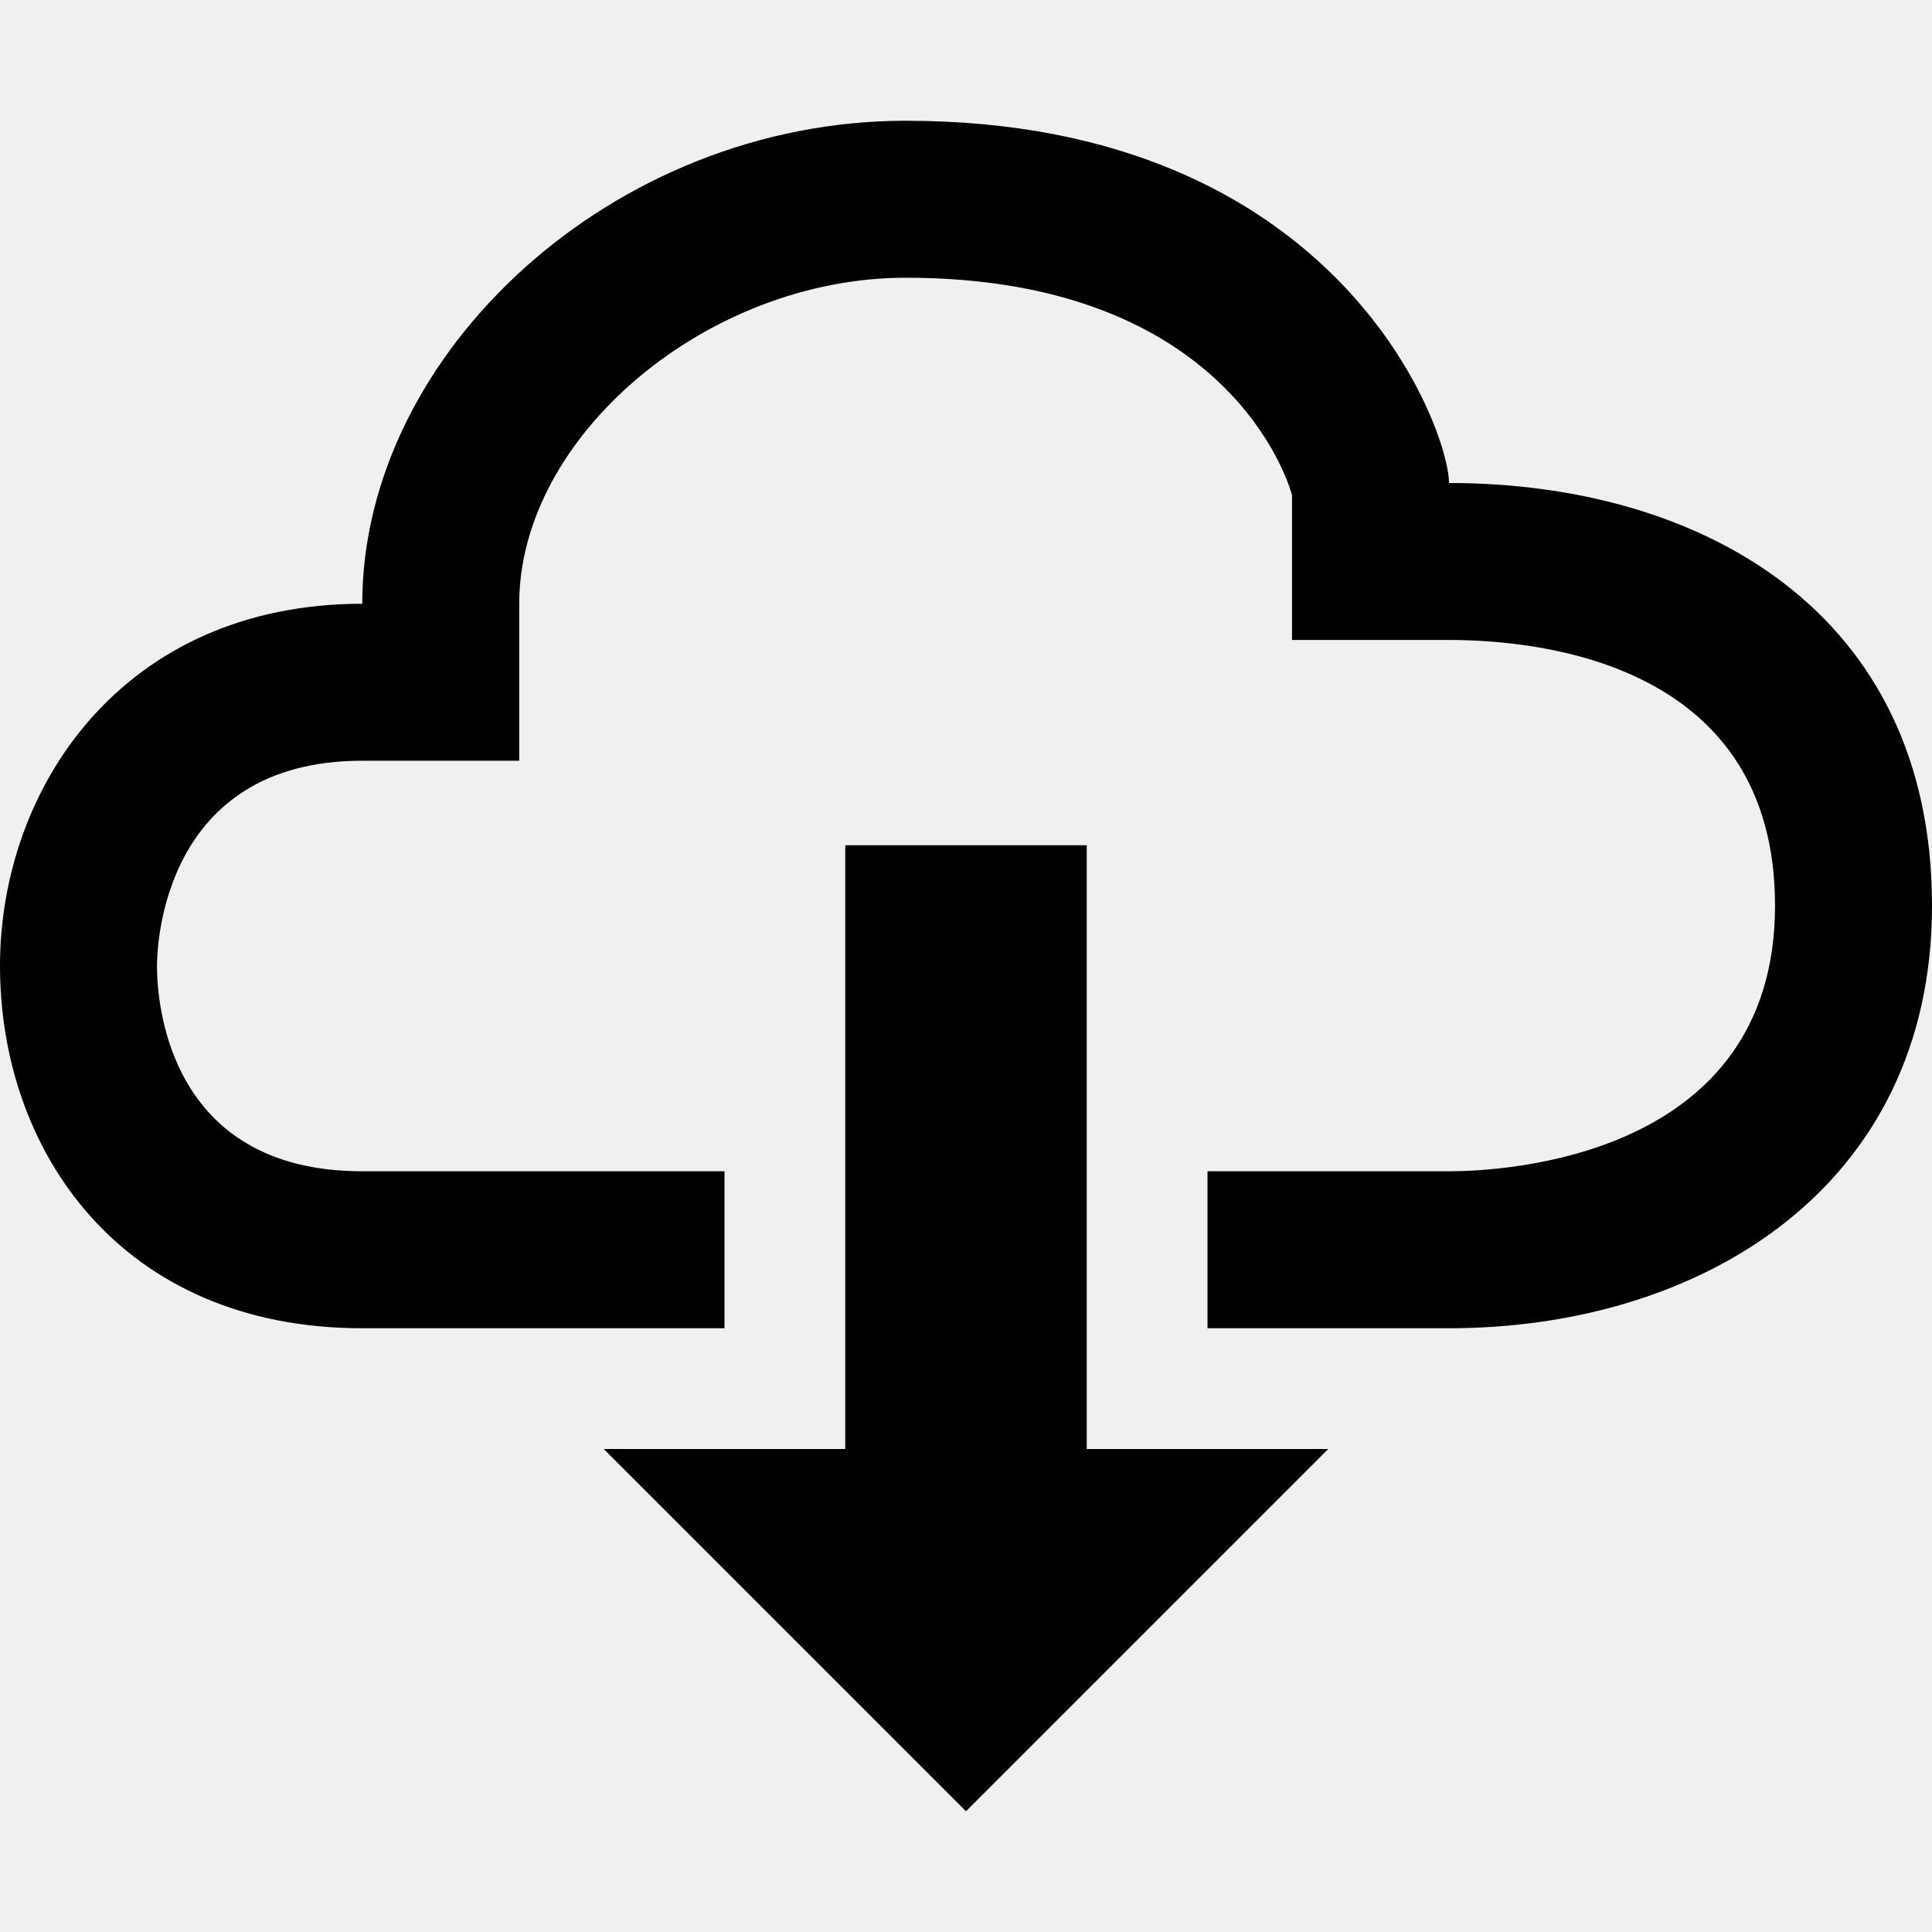
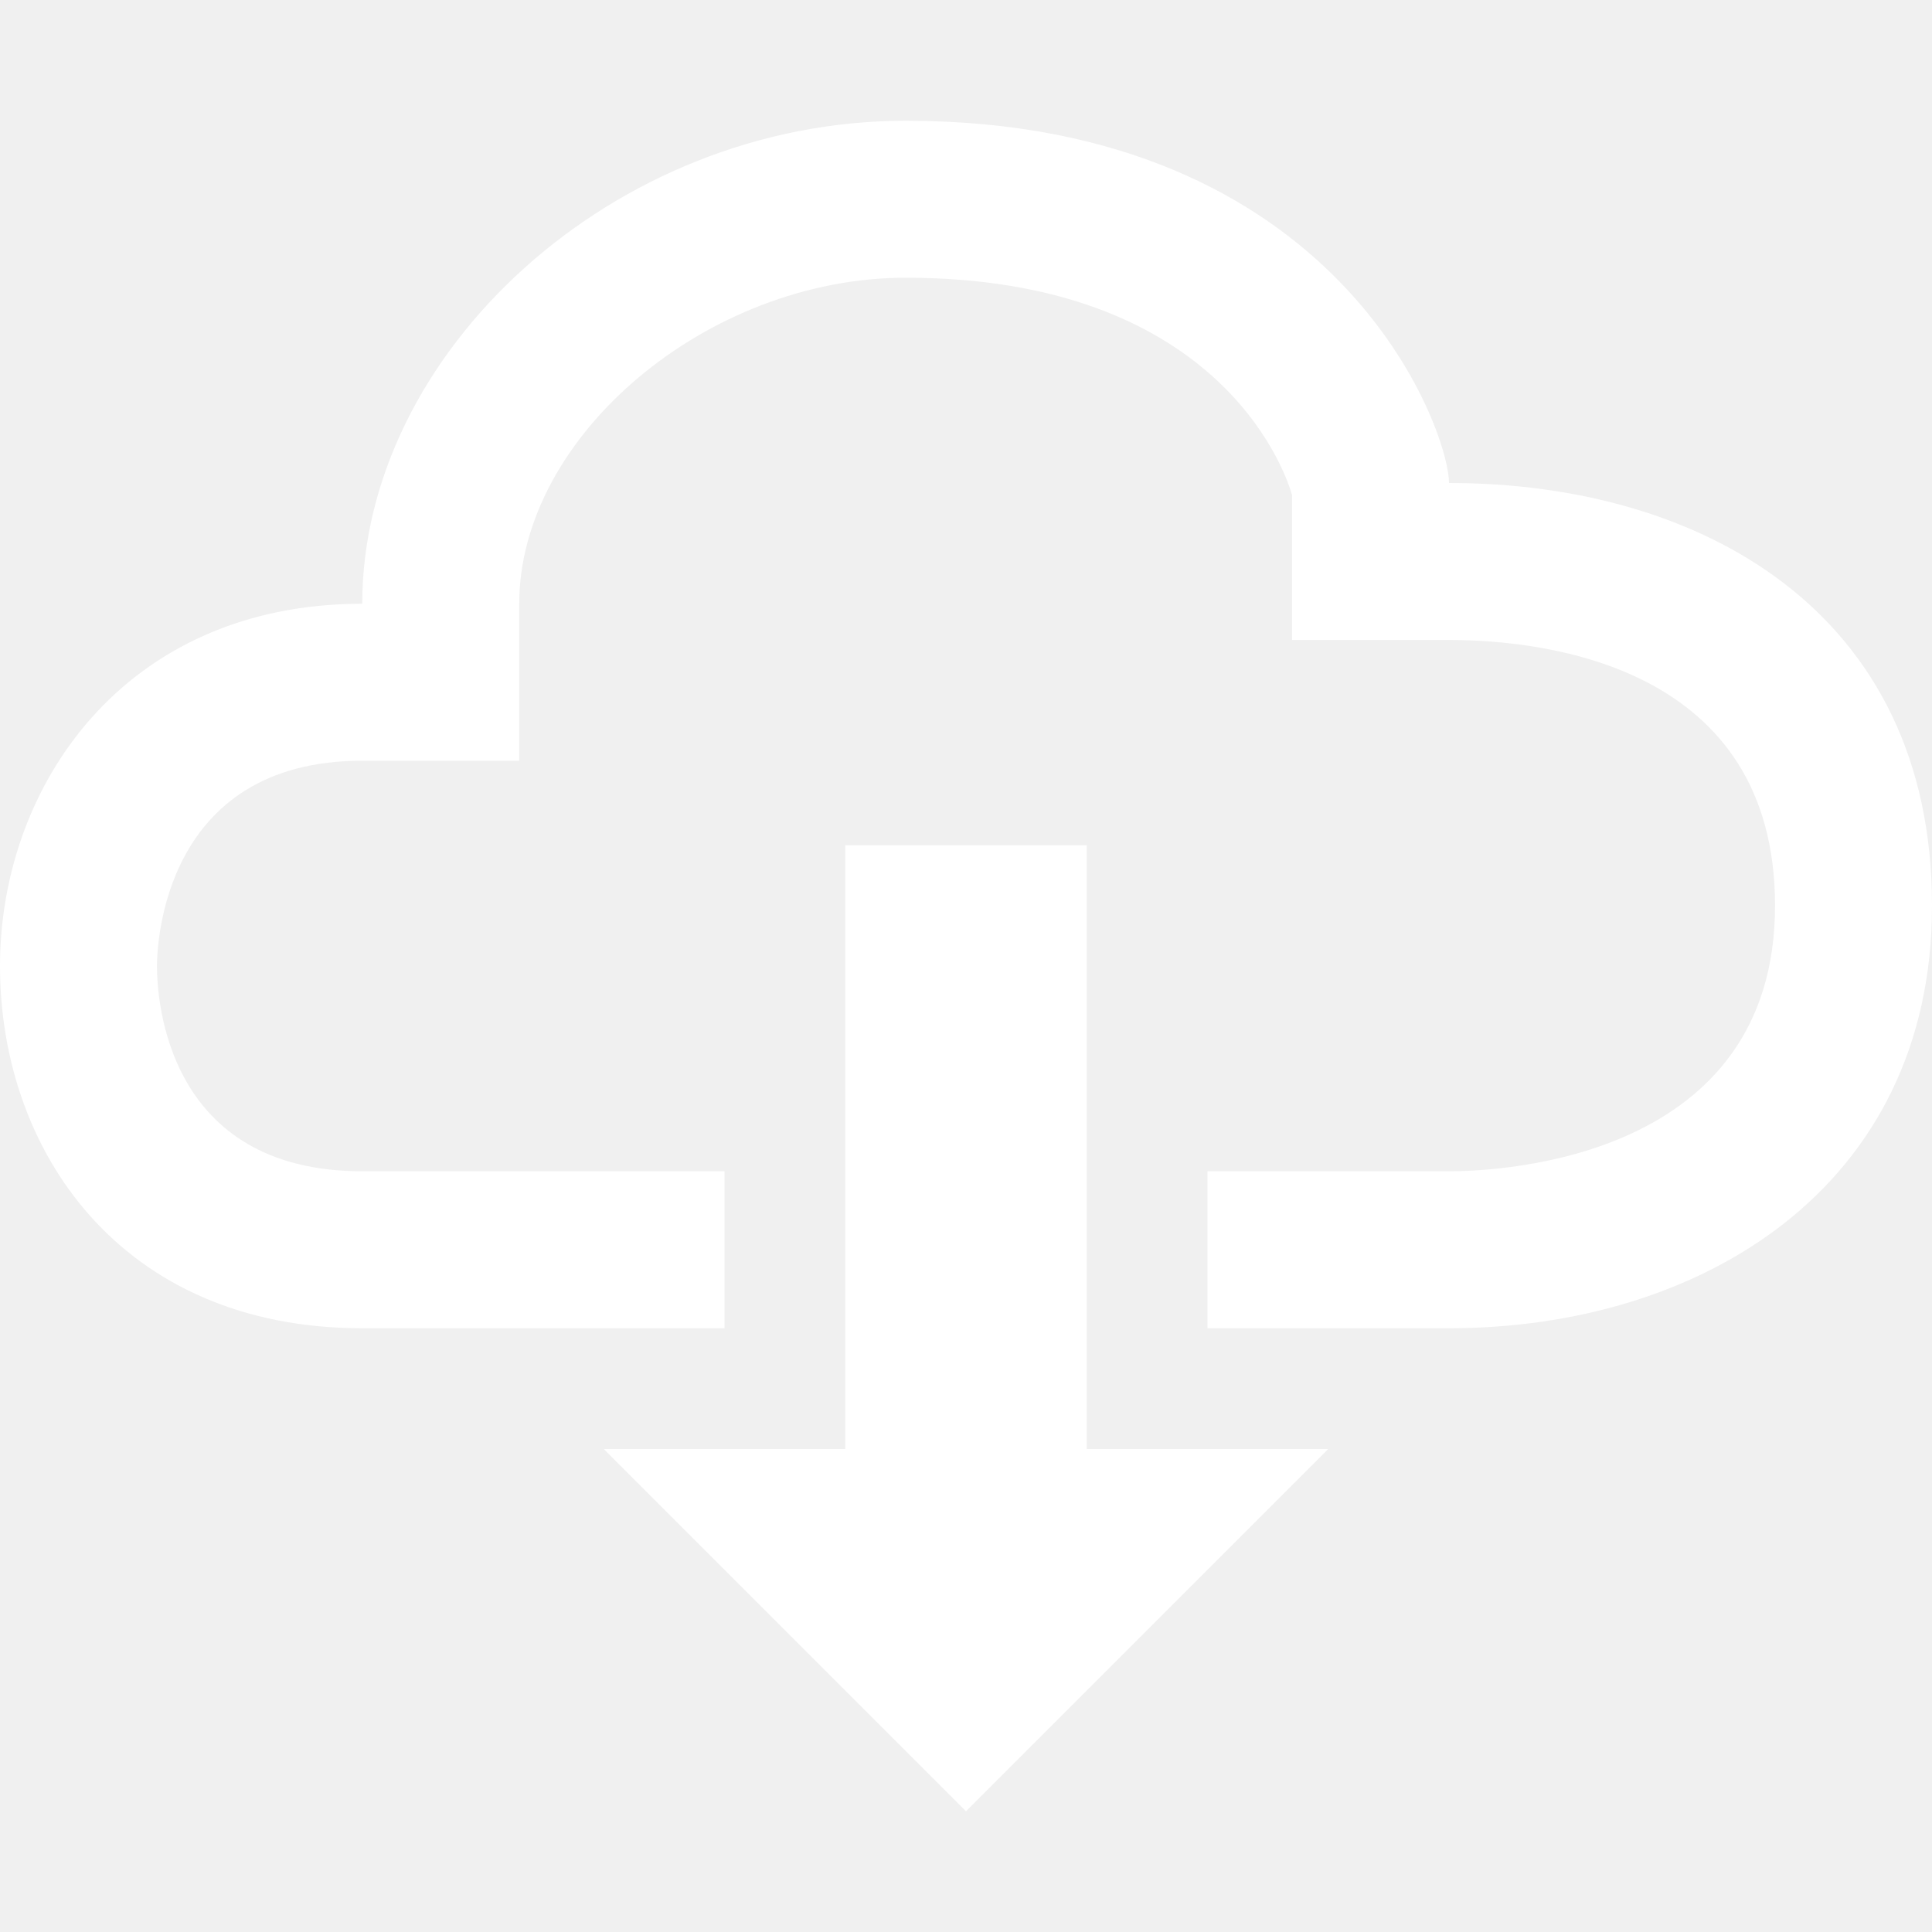
<svg xmlns="http://www.w3.org/2000/svg" width="16" height="16" viewBox="0 0 16 16">
-   <path fill-rule="evenodd" d="M9 12h2l-3 3-3-3h2V7h2v5zm3-8c0-.44-.91-3-4.5-3C5.08 1 3 2.92 3 5 1.02 5 0 6.52 0 8c0 1.53 1 3 3 3h3V9.7H3C1.38 9.7 1.3 8.28 1.3 8c0-.17.05-1.7 1.7-1.7h1.3V5c0-1.39 1.56-2.7 3.2-2.7 2.55 0 3.13 1.55 3.2 1.8v1.2H12c.81 0 2.7.22 2.7 2.2 0 2.09-2.25 2.2-2.7 2.2h-2V11h2c2.08 0 4-1.16 4-3.5C16 5.06 14.08 4 12 4z" />
+   <path fill="white" fill-rule="evenodd" d="M9 12h2l-3 3-3-3h2V7h2v5zm3-8c0-.44-.91-3-4.5-3C5.08 1 3 2.92 3 5 1.02 5 0 6.52 0 8c0 1.53 1 3 3 3h3V9.7H3C1.38 9.7 1.3 8.28 1.3 8c0-.17.05-1.7 1.7-1.7h1.3V5c0-1.39 1.56-2.7 3.2-2.7 2.55 0 3.13 1.55 3.2 1.8v1.2H12c.81 0 2.7.22 2.7 2.2 0 2.09-2.25 2.2-2.7 2.2h-2V11h2c2.08 0 4-1.16 4-3.5C16 5.06 14.08 4 12 4z" />
</svg>
